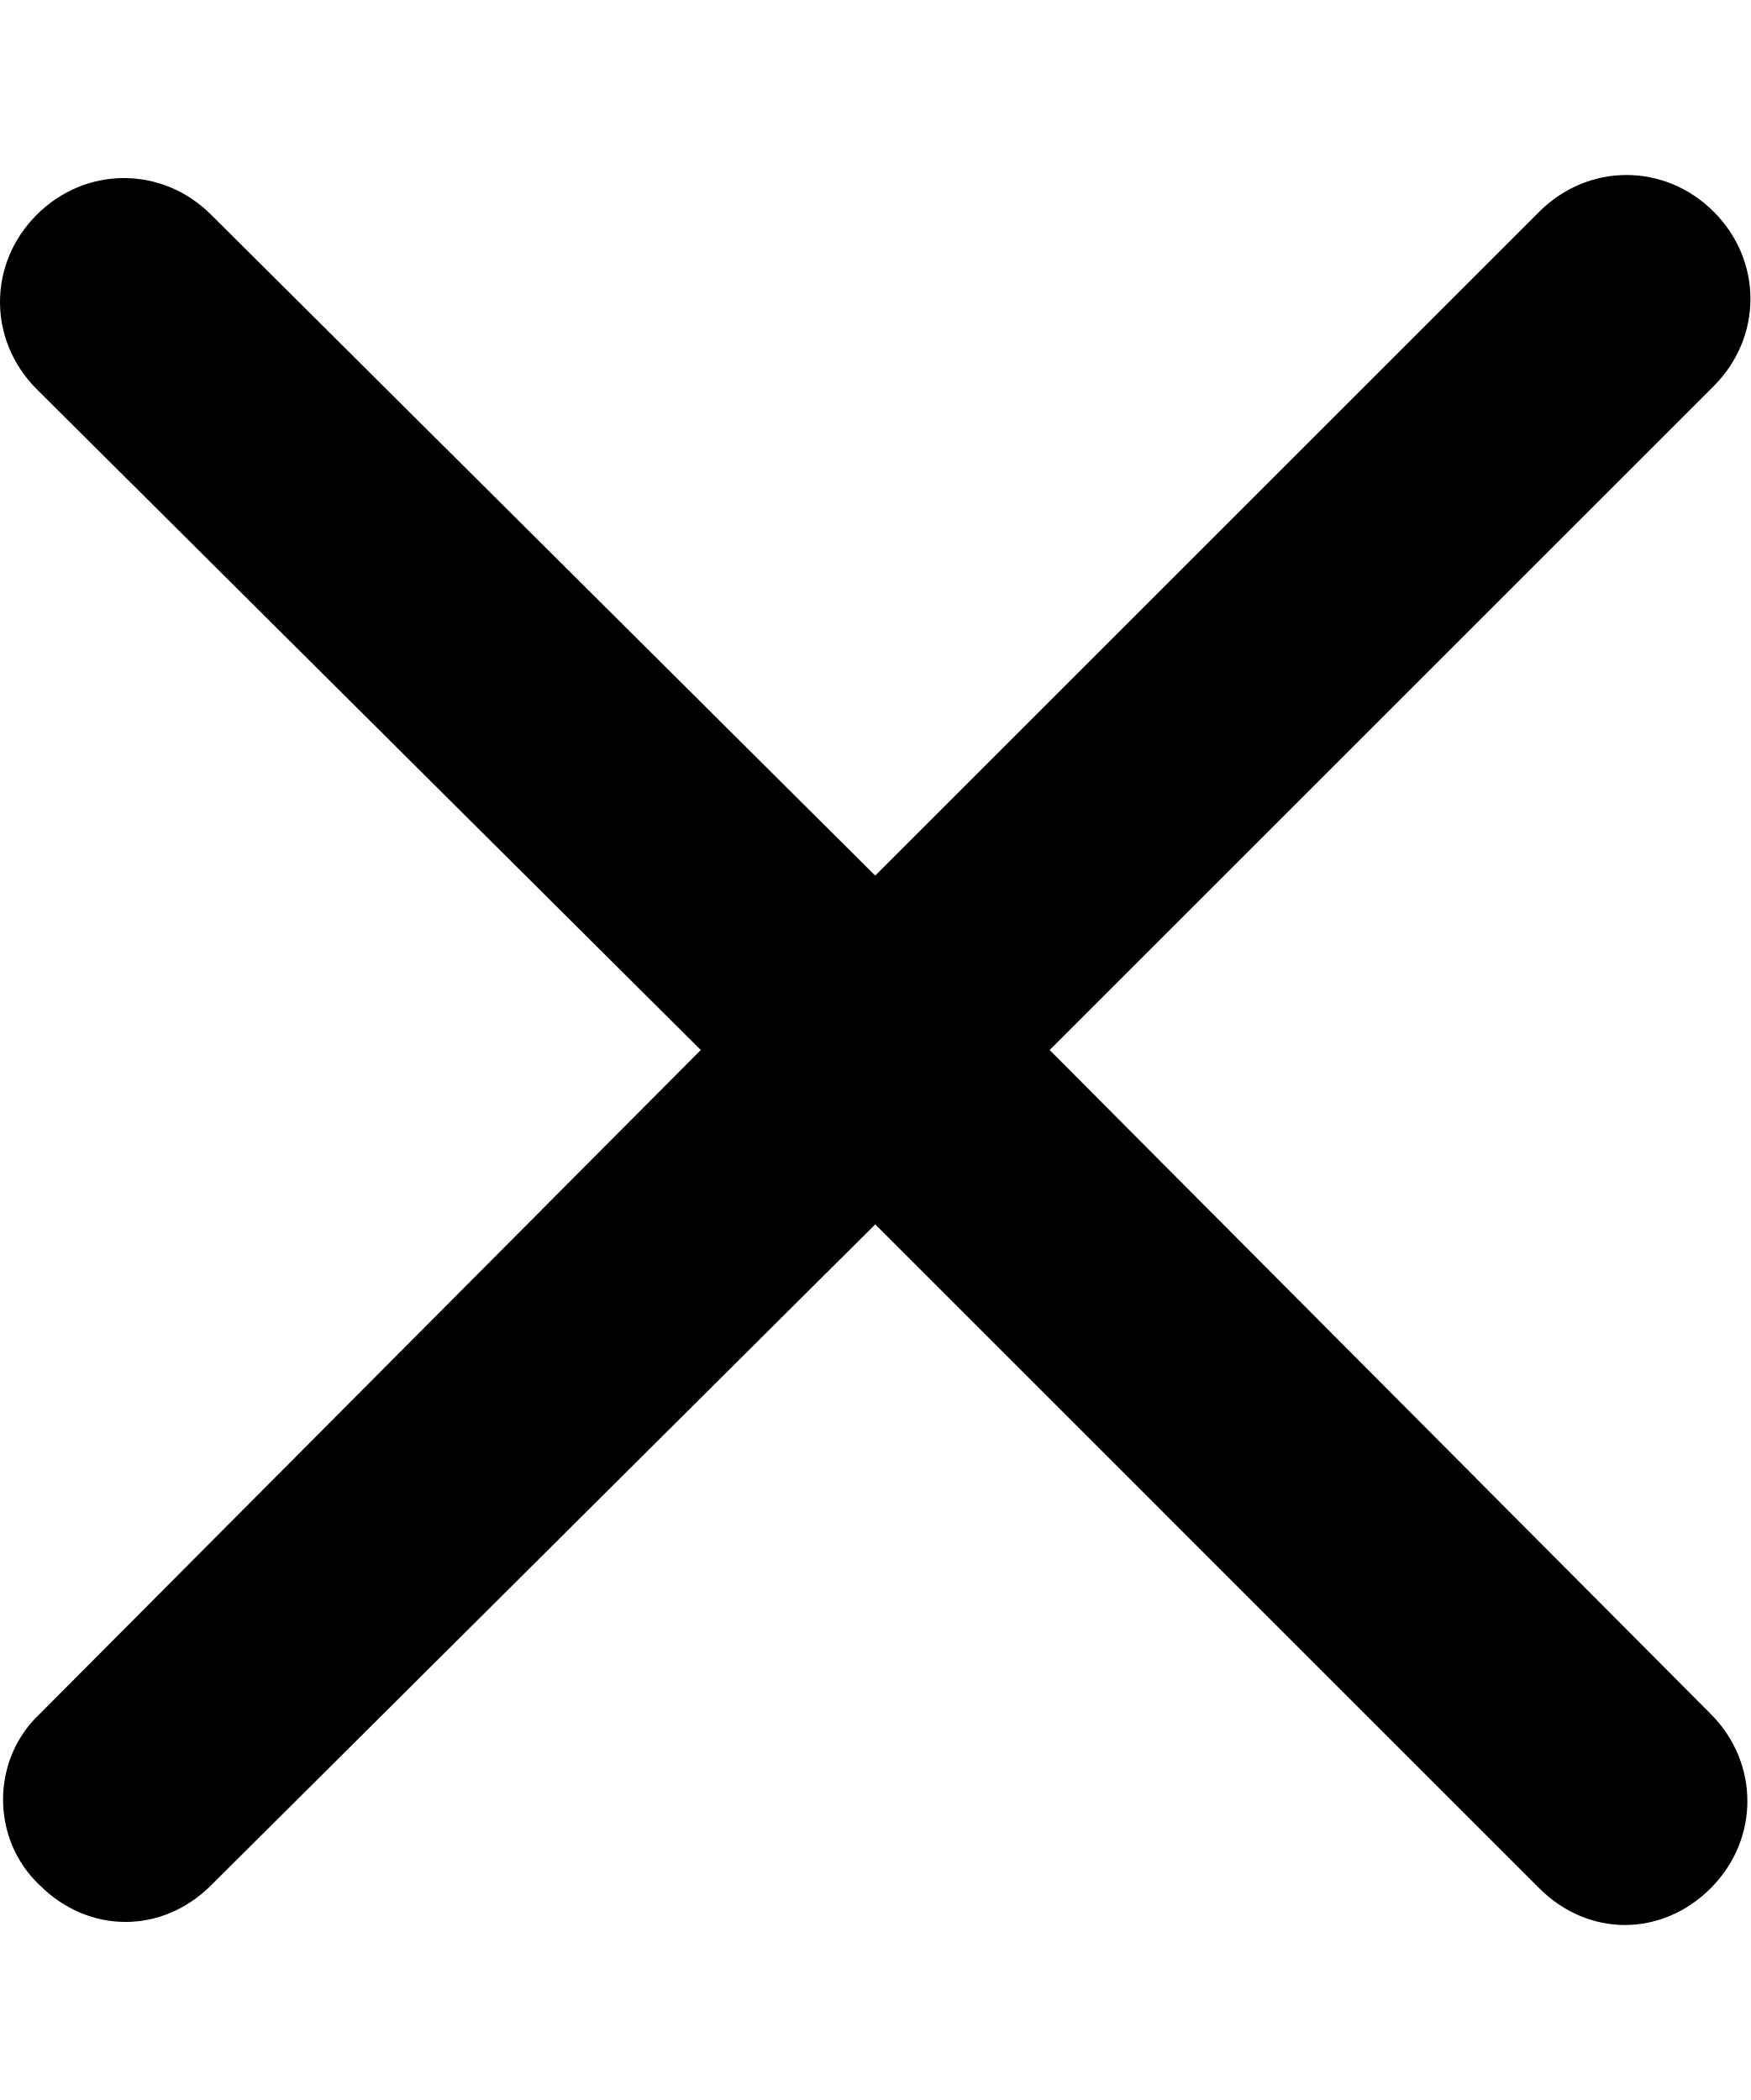
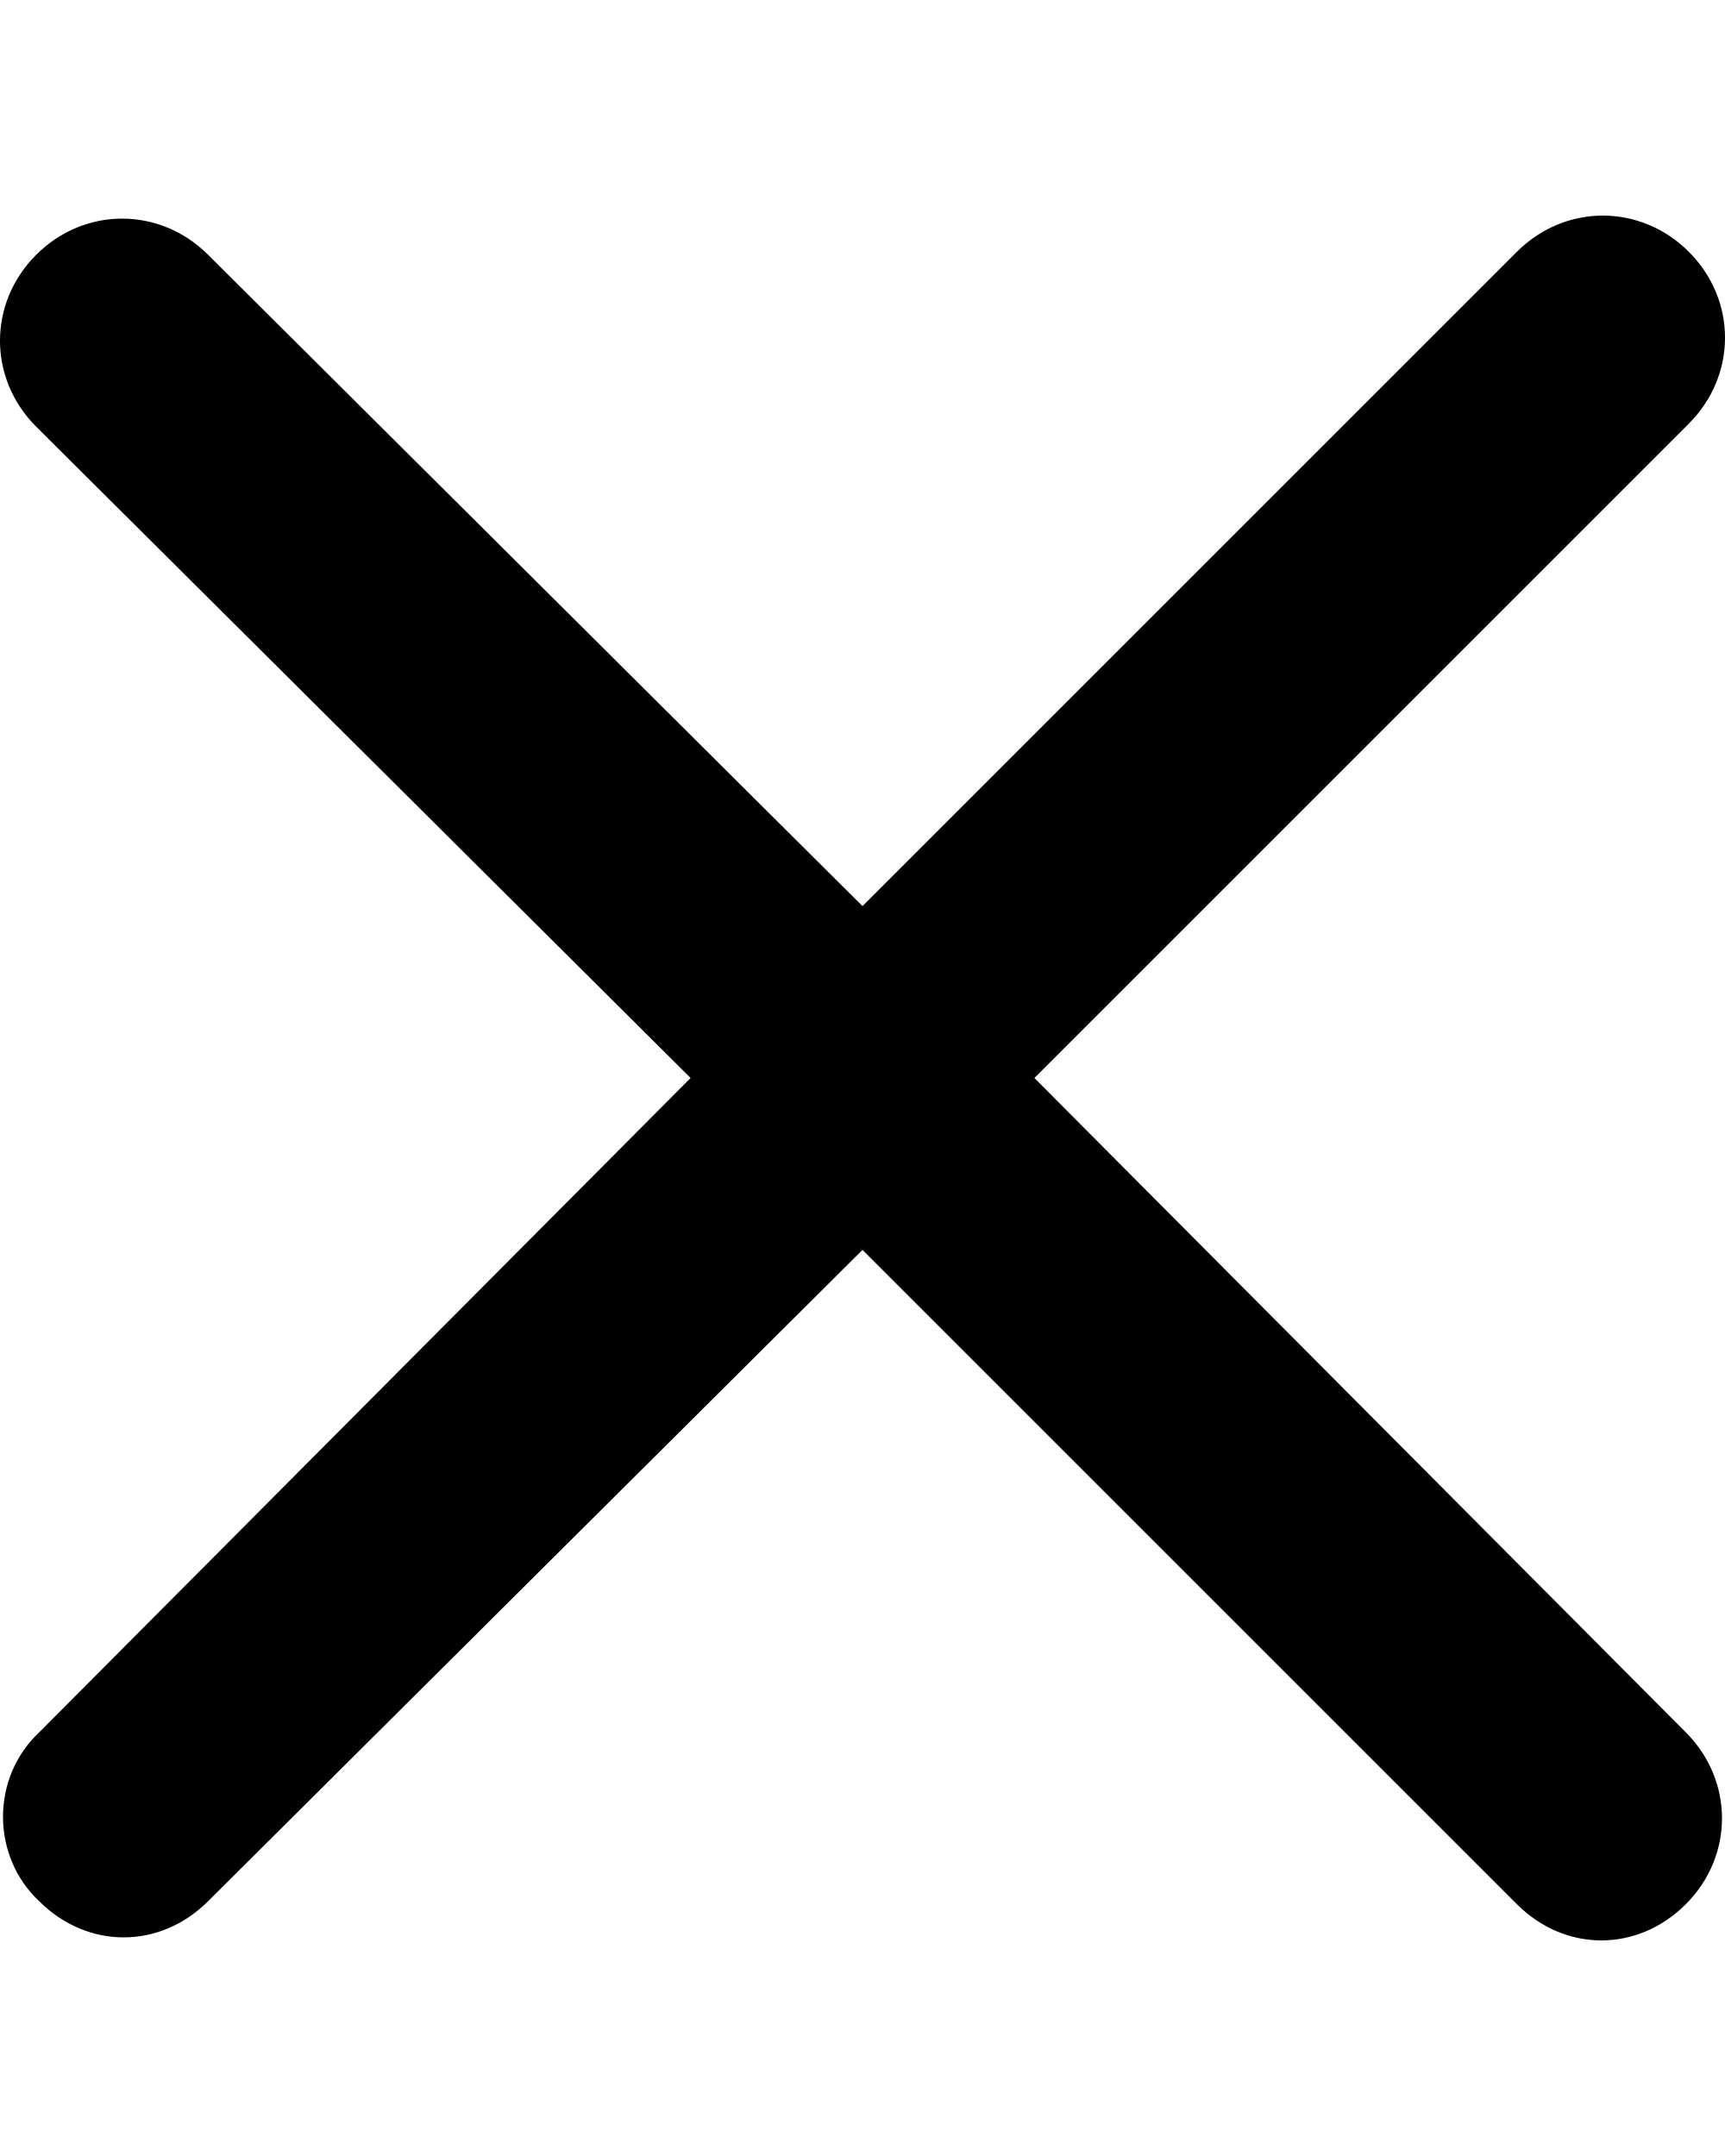
- <svg xmlns="http://www.w3.org/2000/svg" width="15px" height="18px" viewBox="0 0 57 57" version="1.1">
+ <svg xmlns="http://www.w3.org/2000/svg" width="12px" height="15px" viewBox="0 0 57 57" version="1.1">
  <g stroke="none" stroke-width="1" fill-rule="evenodd">
    <g id="noun_1217823_cc" fill-rule="nonzero">
      <path class="element__close" fill="#000000" d="M1.295,55.705 C2.093,56.502 3.089,56.9 4.086,56.9 C5.082,56.9 6.079,56.502 6.876,55.705 L28.5,34.18 L50.124,55.804 C50.921,56.601 51.918,57 52.914,57 C53.911,57 54.907,56.601 55.705,55.804 C57.299,54.21 57.299,51.719 55.705,50.124 L34.18,28.5 L55.804,6.876 C57.399,5.281 57.399,2.79 55.804,1.196 C54.21,-0.399 51.719,-0.399 50.124,1.196 L28.5,22.82 L6.876,1.295 C5.281,-0.299 2.79,-0.299 1.196,1.295 C-0.399,2.89 -0.399,5.381 1.196,6.976 L22.82,28.5 L1.295,50.124 C-0.299,51.619 -0.299,54.21 1.295,55.705 Z" id="Shape" />
    </g>
  </g>
</svg>
